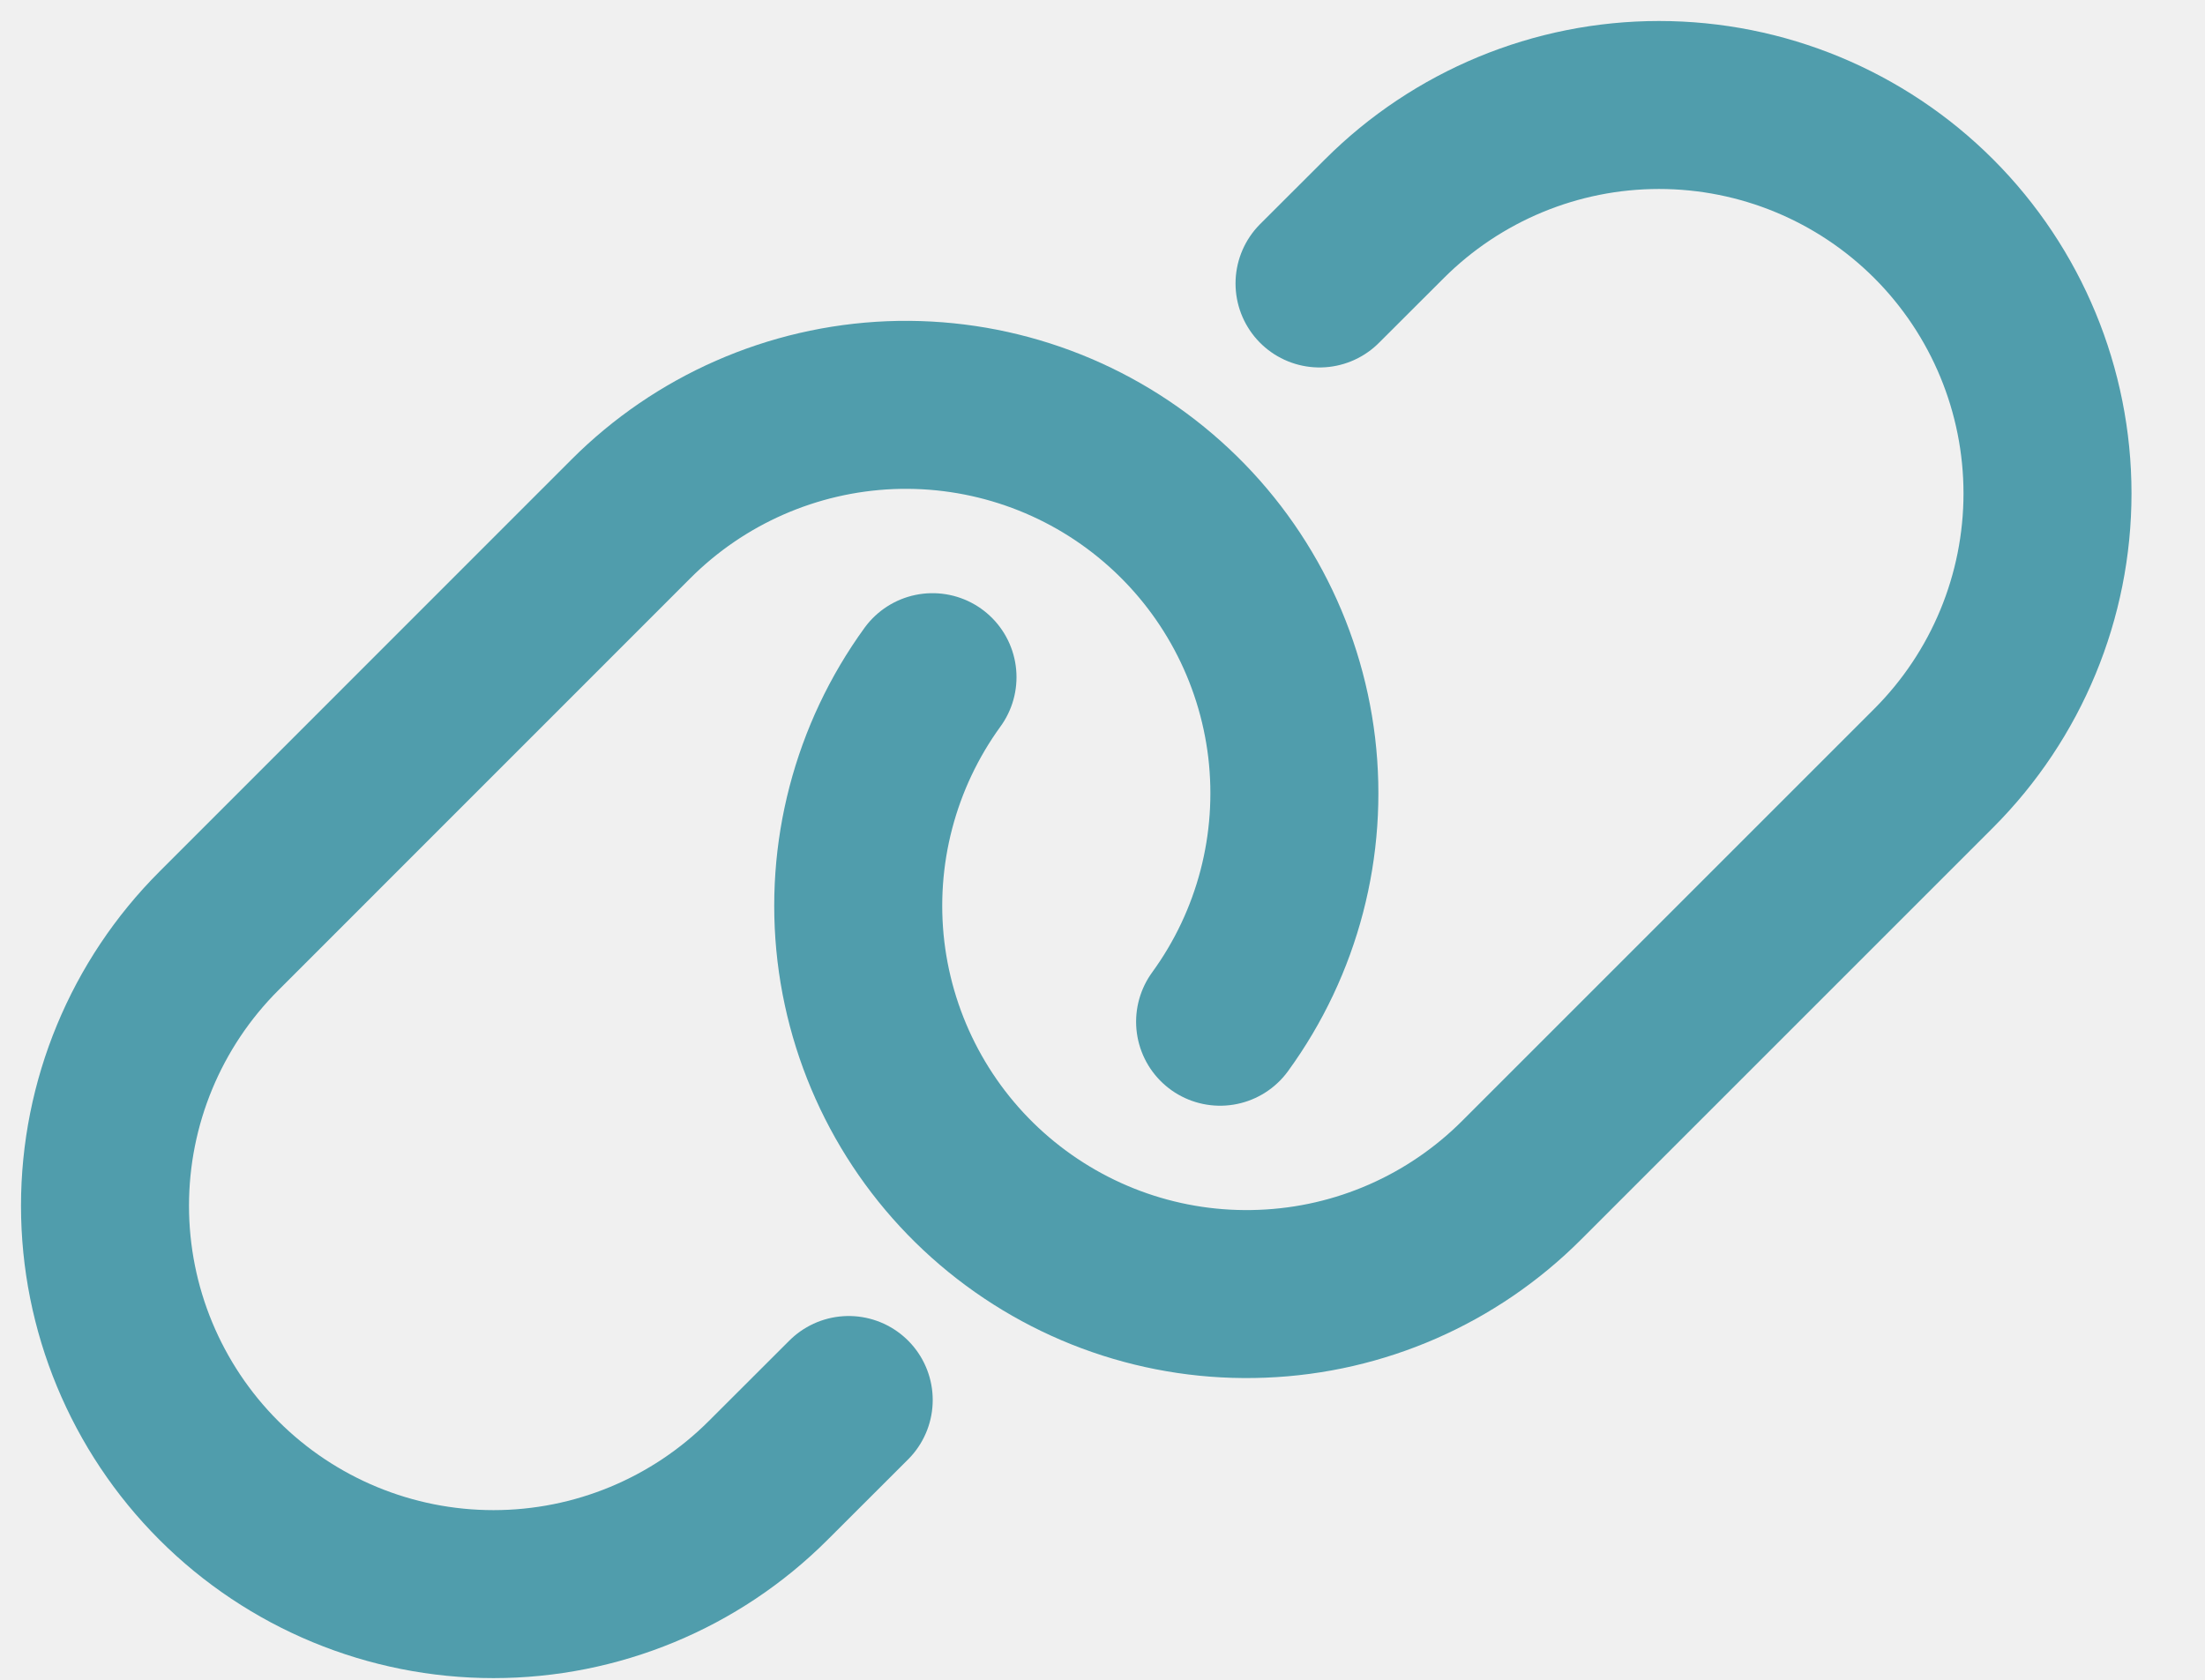
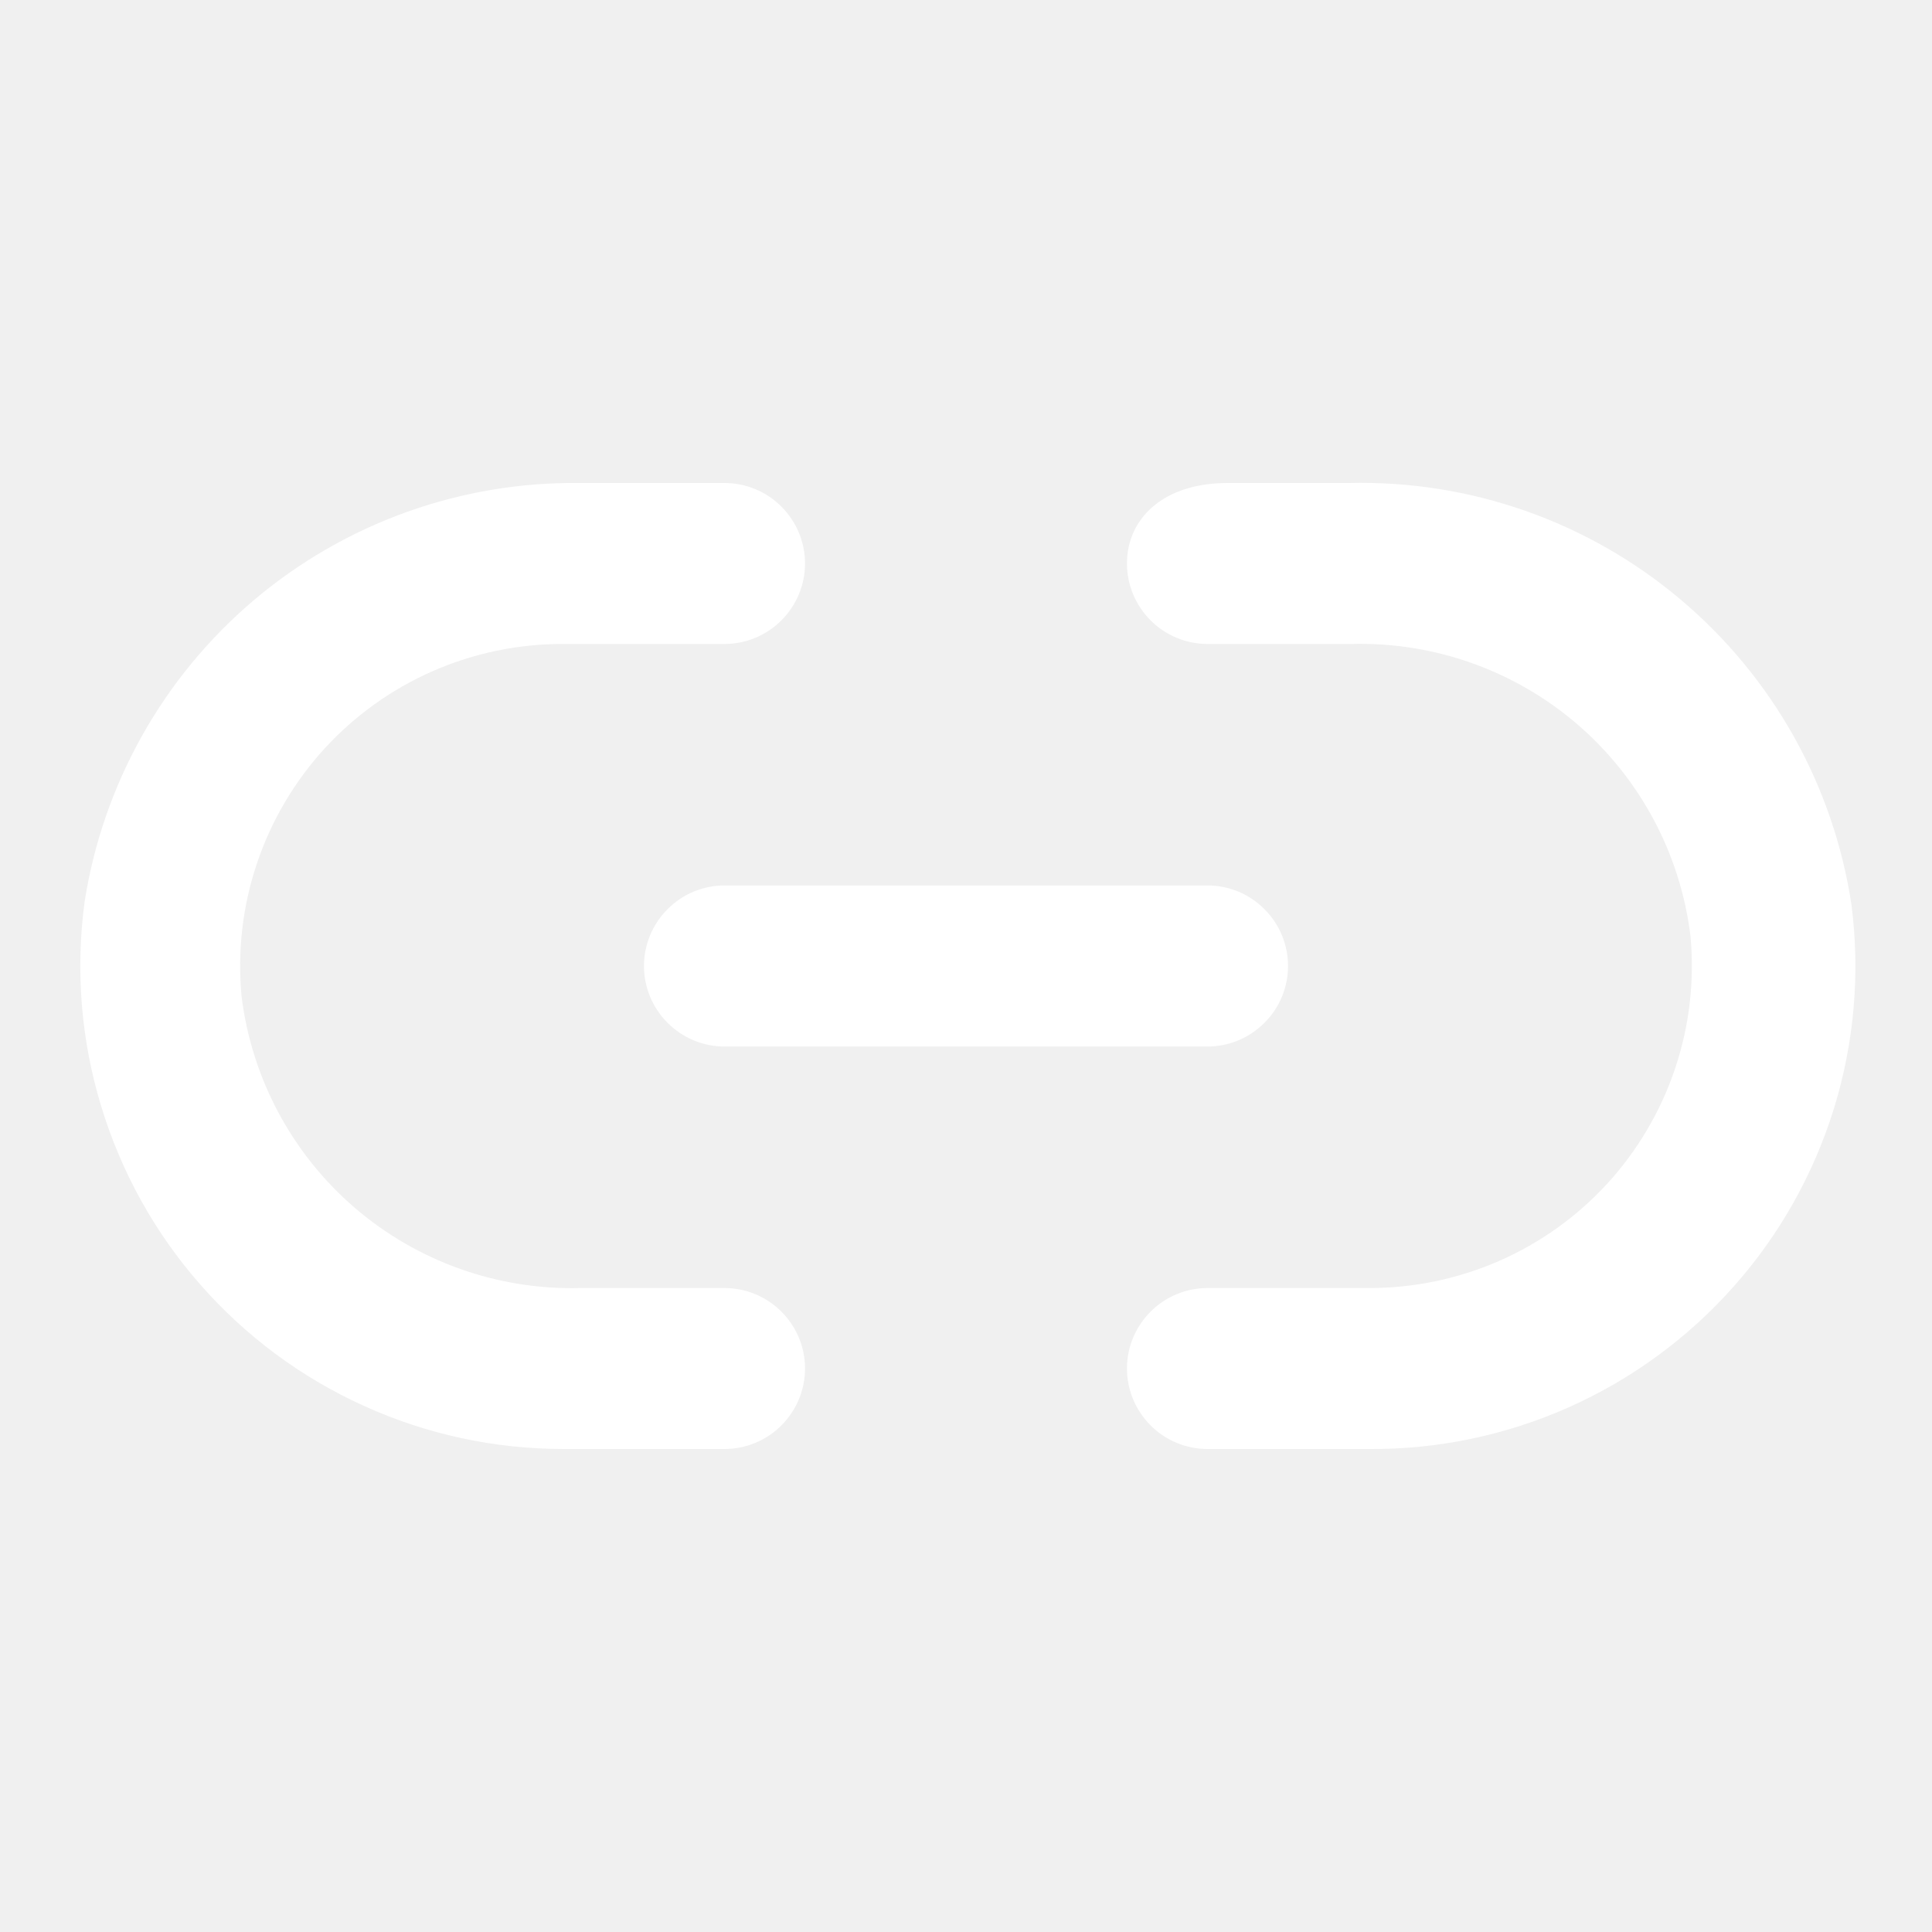
- <svg xmlns="http://www.w3.org/2000/svg" width="21" height="16" viewBox="0 0 21 16" fill="none">
-   <path d="M8.083 13.335L7.316 14.101C6.622 14.795 5.681 15.184 4.7 15.184C3.719 15.184 2.778 14.795 2.084 14.101C1.39 13.407 1 12.466 1 11.485C1 10.503 1.39 9.562 2.084 8.868L6.008 4.943C6.666 4.284 7.549 3.897 8.479 3.859C9.41 3.822 10.321 4.137 11.029 4.742C11.738 5.347 12.192 6.197 12.302 7.122C12.411 8.047 12.168 8.979 11.62 9.732" stroke="#509DAC" stroke-width="1.6" stroke-linecap="round" stroke-linejoin="round" />
-   <path d="M12.567 2.7L13.184 2.084C13.878 1.39 14.819 1 15.8 1C16.782 1 17.723 1.39 18.417 2.084C19.11 2.778 19.5 3.719 19.5 4.7C19.5 5.681 19.11 6.622 18.417 7.316L14.492 11.241C13.834 11.9 12.952 12.287 12.021 12.323C11.09 12.361 10.18 12.045 9.471 11.44C8.763 10.836 8.309 9.986 8.199 9.061C8.09 8.136 8.334 7.204 8.881 6.45" stroke="#509DAC" stroke-width="1.6" stroke-linecap="round" stroke-linejoin="round" />
+ <svg xmlns="http://www.w3.org/2000/svg" width="16" height="16" viewBox="0 0 16 16" fill="none">
+   <path d="M5.333 8C5.333 8.177 5.404 8.346 5.529 8.471C5.654 8.596 5.823 8.667 6 8.667H10C10.177 8.667 10.346 8.596 10.471 8.471C10.597 8.346 10.667 8.177 10.667 8C10.667 7.823 10.597 7.654 10.471 7.529C10.346 7.403 10.177 7.333 10 7.333H6C5.823 7.333 5.654 7.403 5.529 7.529C5.404 7.654 5.333 7.823 5.333 8Z" fill="white" />
+   <path d="M6 10.667H4.807C4.122 10.685 3.454 10.447 2.935 10C2.416 9.552 2.083 8.927 2 8.247C1.966 7.876 2.009 7.503 2.128 7.15C2.246 6.798 2.437 6.474 2.688 6.199C2.939 5.925 3.245 5.706 3.586 5.557C3.927 5.408 4.295 5.332 4.667 5.333H6C6.177 5.333 6.346 5.263 6.471 5.138C6.596 5.013 6.667 4.843 6.667 4.667C6.667 4.49 6.596 4.32 6.471 4.195C6.346 4.07 6.177 4 6 4H4.807C3.818 3.987 2.859 4.331 2.104 4.969C1.35 5.607 0.851 6.497 0.7 7.473C0.625 8.038 0.671 8.613 0.837 9.158C1.002 9.704 1.281 10.208 1.657 10.636C2.032 11.065 2.495 11.408 3.014 11.643C3.533 11.879 4.097 12 4.667 12H6C6.177 12 6.346 11.93 6.471 11.805C6.596 11.68 6.667 11.51 6.667 11.333C6.667 11.156 6.596 10.987 6.471 10.862C6.346 10.737 6.177 10.667 6 10.667ZM15.333 7.493C15.184 6.504 14.679 5.604 13.913 4.961C13.148 4.317 12.173 3.976 11.173 4H10.167C9.627 4 9.333 4.3 9.333 4.667C9.333 4.843 9.404 5.013 9.529 5.138C9.654 5.263 9.823 5.333 10 5.333H11.193C11.878 5.315 12.546 5.553 13.065 6C13.584 6.448 13.917 7.073 14 7.753C14.034 8.124 13.991 8.497 13.872 8.85C13.754 9.202 13.563 9.526 13.312 9.801C13.061 10.075 12.755 10.294 12.414 10.443C12.073 10.592 11.705 10.668 11.333 10.667H10C9.823 10.667 9.654 10.737 9.529 10.862C9.404 10.987 9.333 11.156 9.333 11.333C9.333 11.51 9.404 11.68 9.529 11.805C9.654 11.93 9.823 12 10 12H11.333C11.904 12.005 12.469 11.887 12.991 11.655C13.512 11.423 13.978 11.082 14.357 10.655C14.736 10.229 15.019 9.725 15.188 9.18C15.356 8.635 15.406 8.06 15.333 7.493Z" fill="white" />
</svg>
